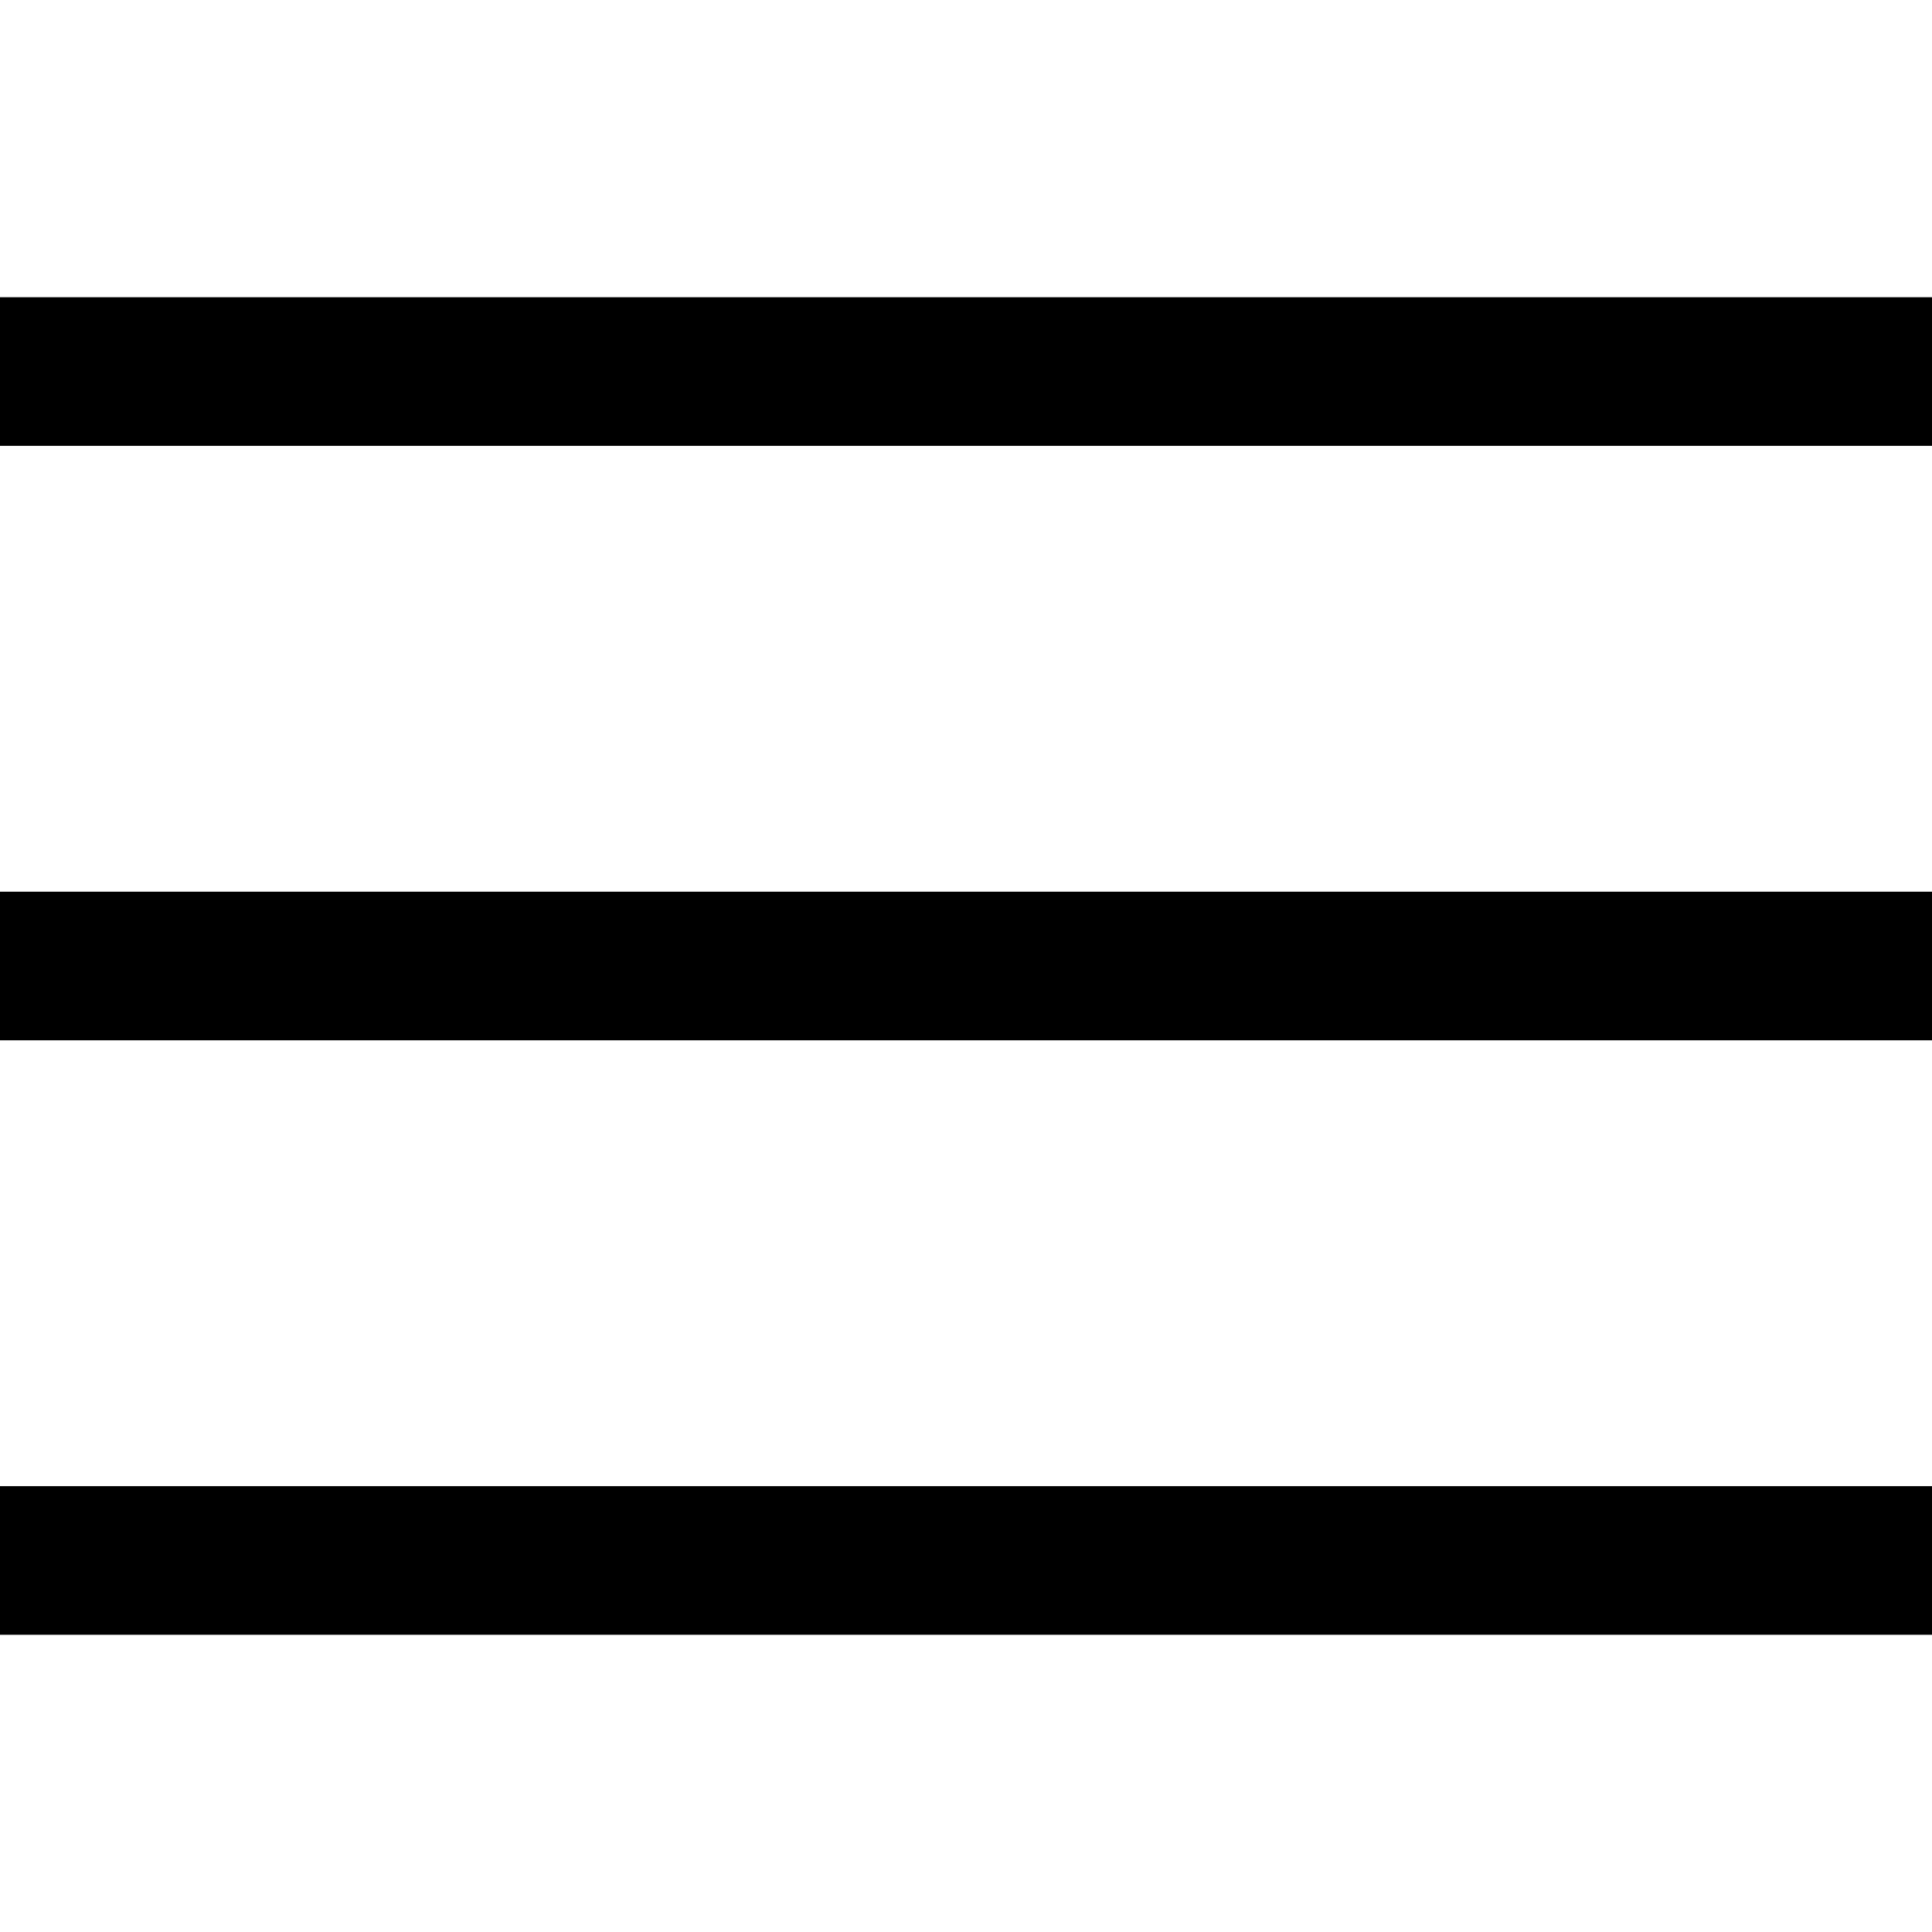
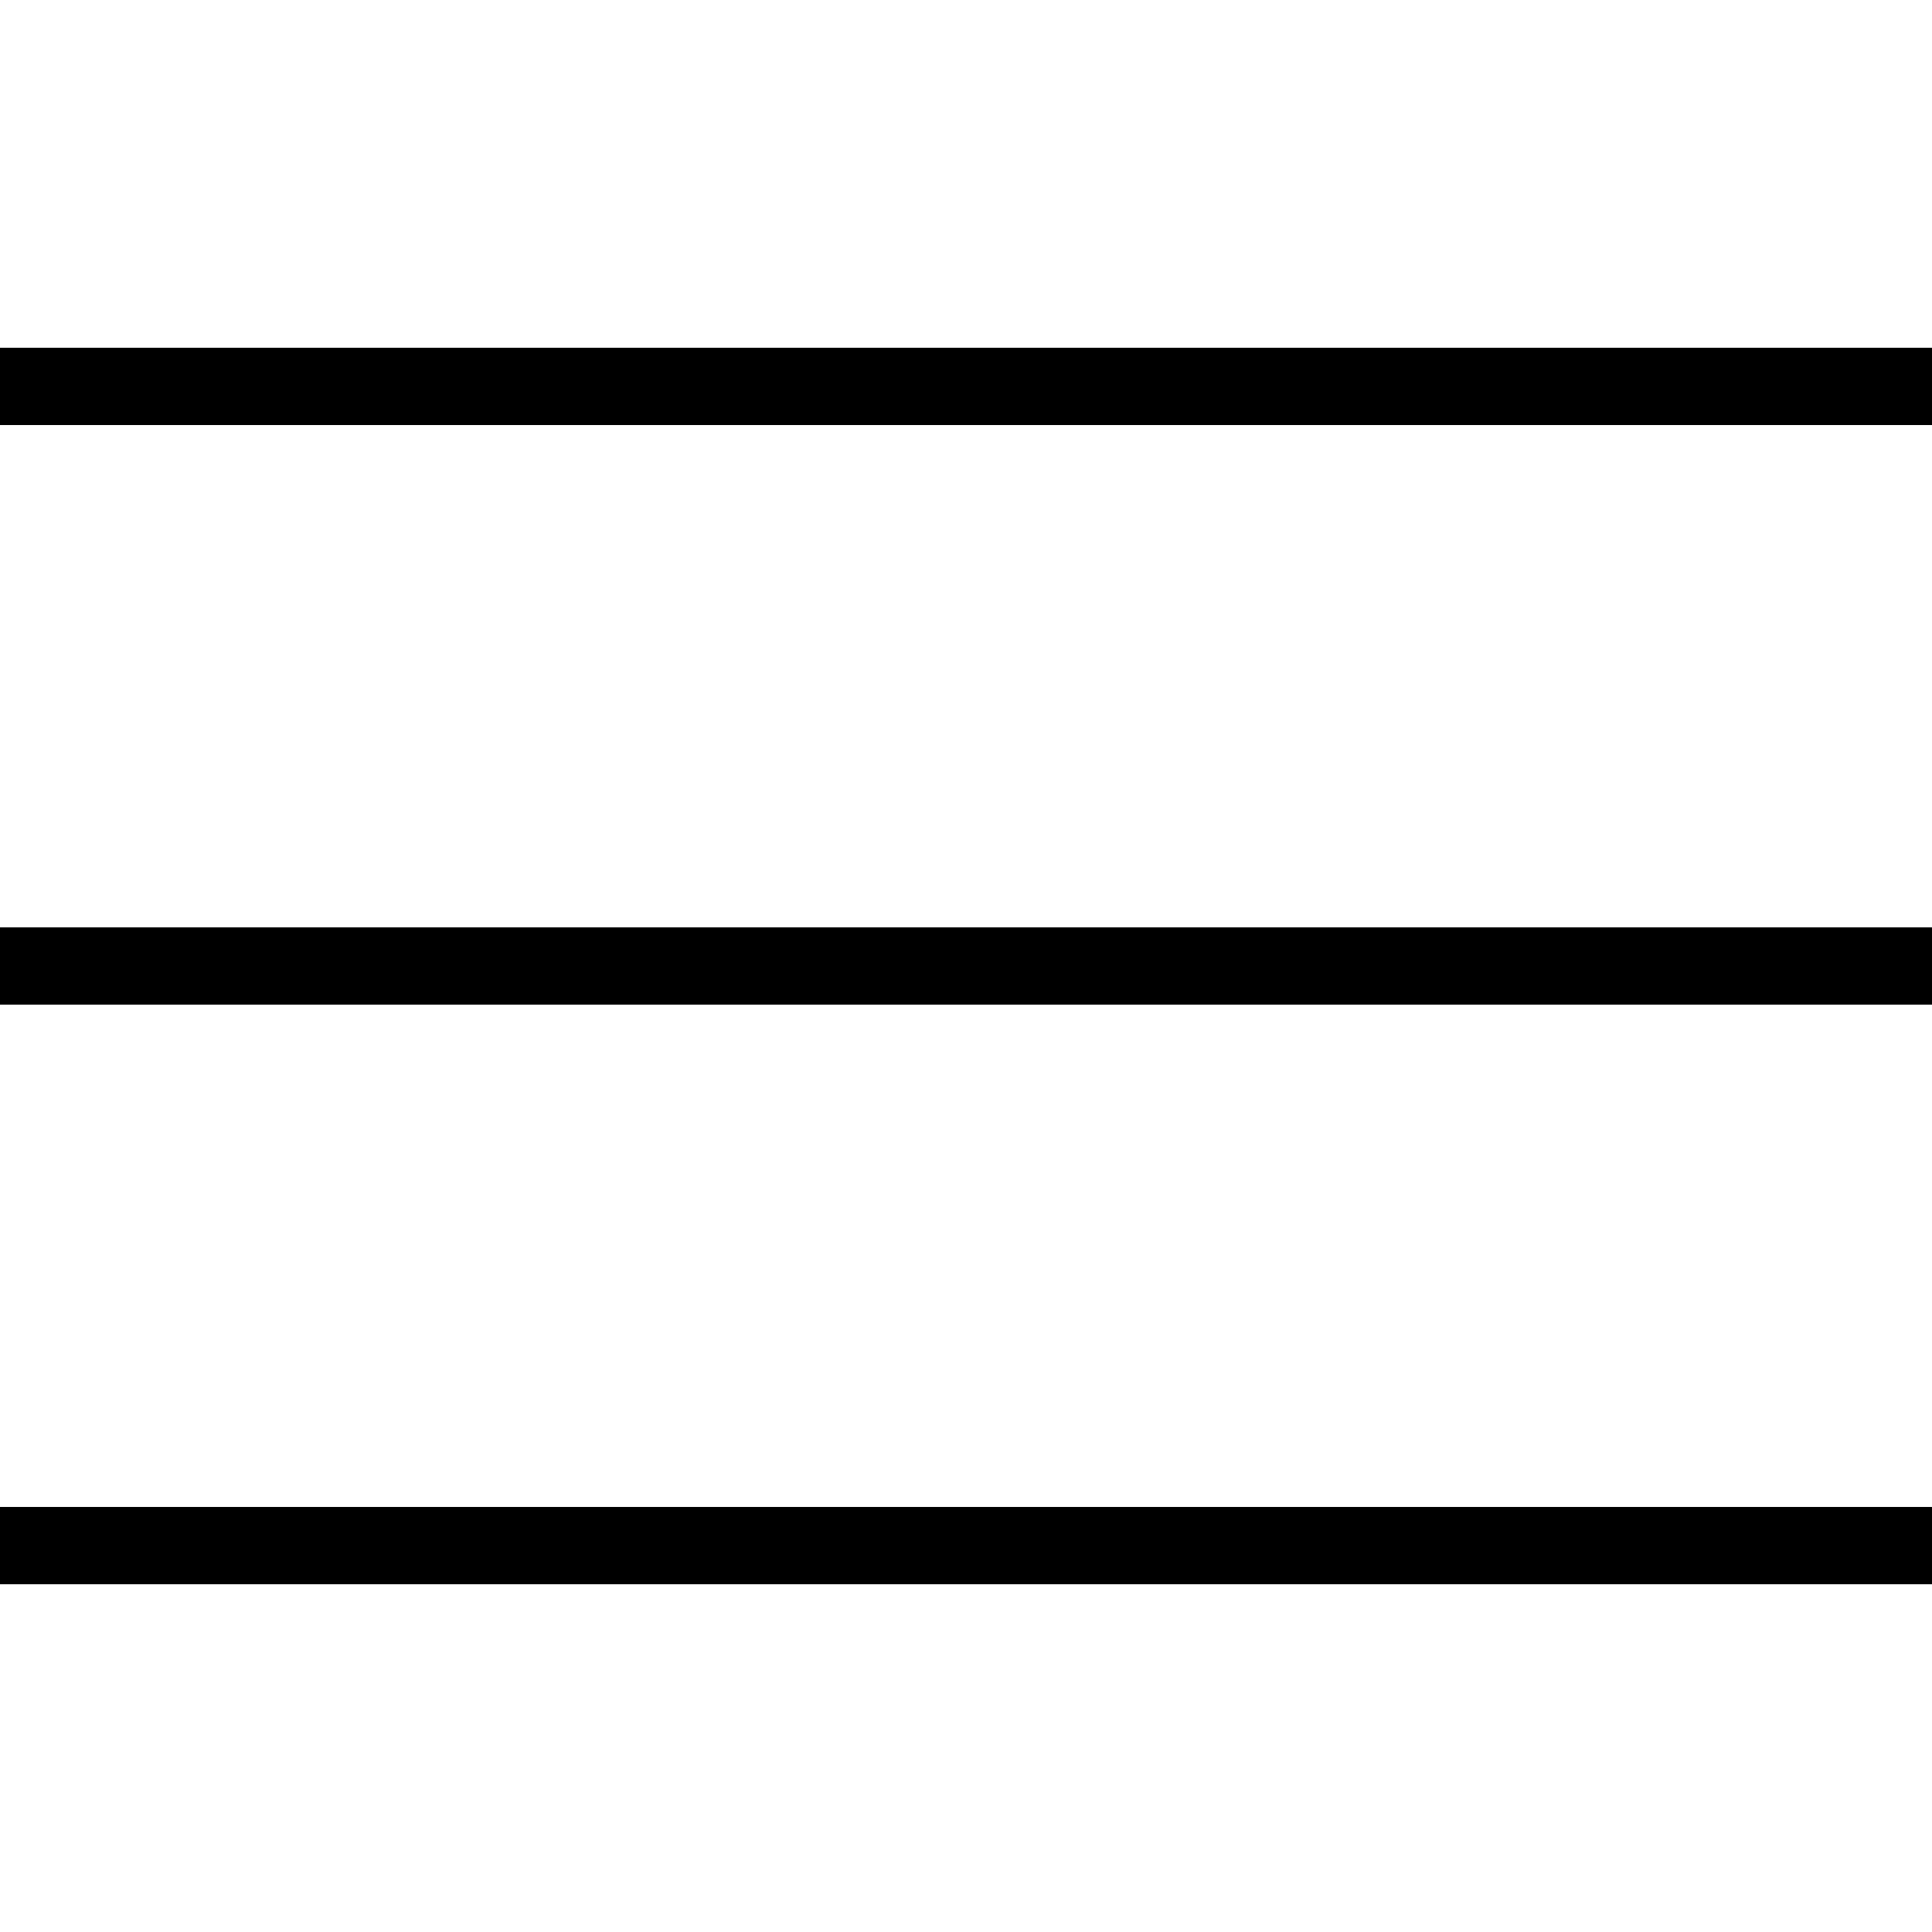
- <svg xmlns="http://www.w3.org/2000/svg" viewBox="0 0 26 26" width="26px" height="26px">
-   <path d="M 0 4 L 0 6 L 26 6 L 26 4 Z M 0 12 L 0 14 L 26 14 L 26 12 Z M 0 20 L 0 22 L 26 22 L 26 20 Z" />
+ <svg xmlns="http://www.w3.org/2000/svg" viewBox="0 0 50 50" width="50px" height="50px">
+   <path d="M 0 9 L 0 11 L 50 11 L 50 9 Z M 0 24 L 0 26 L 50 26 L 50 24 Z M 0 39 L 0 41 L 50 41 L 50 39 Z" />
</svg>
